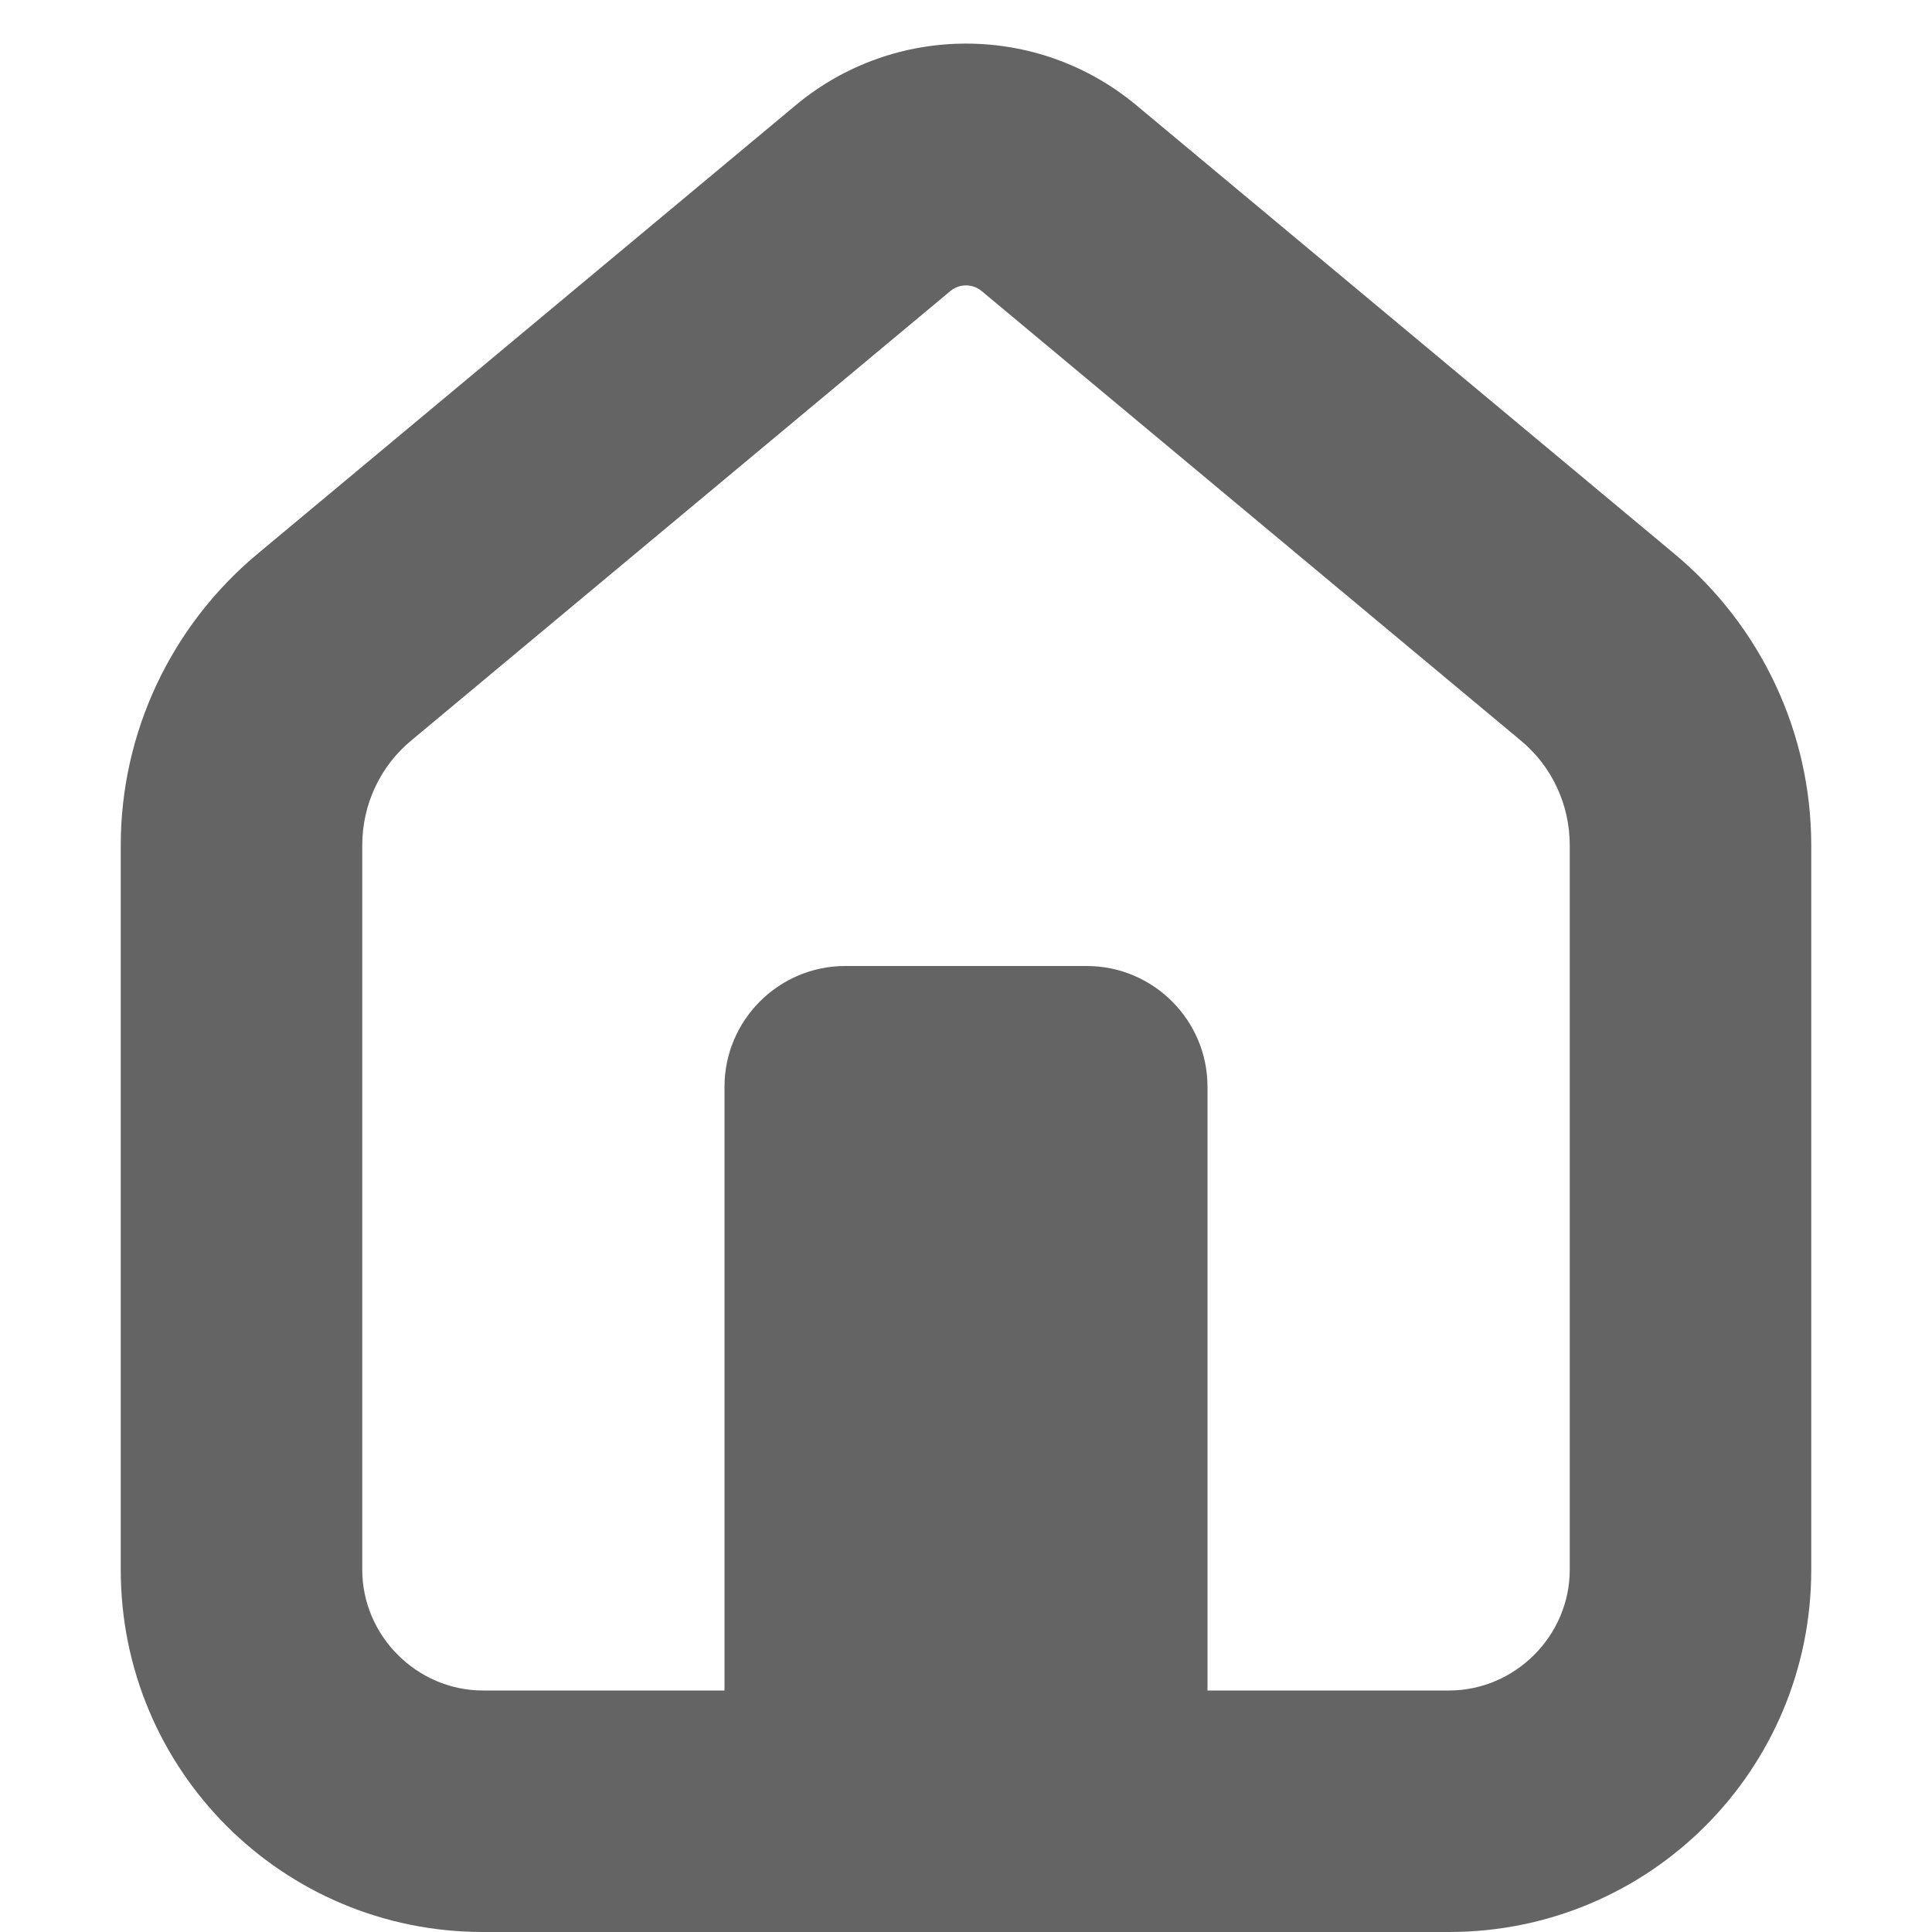
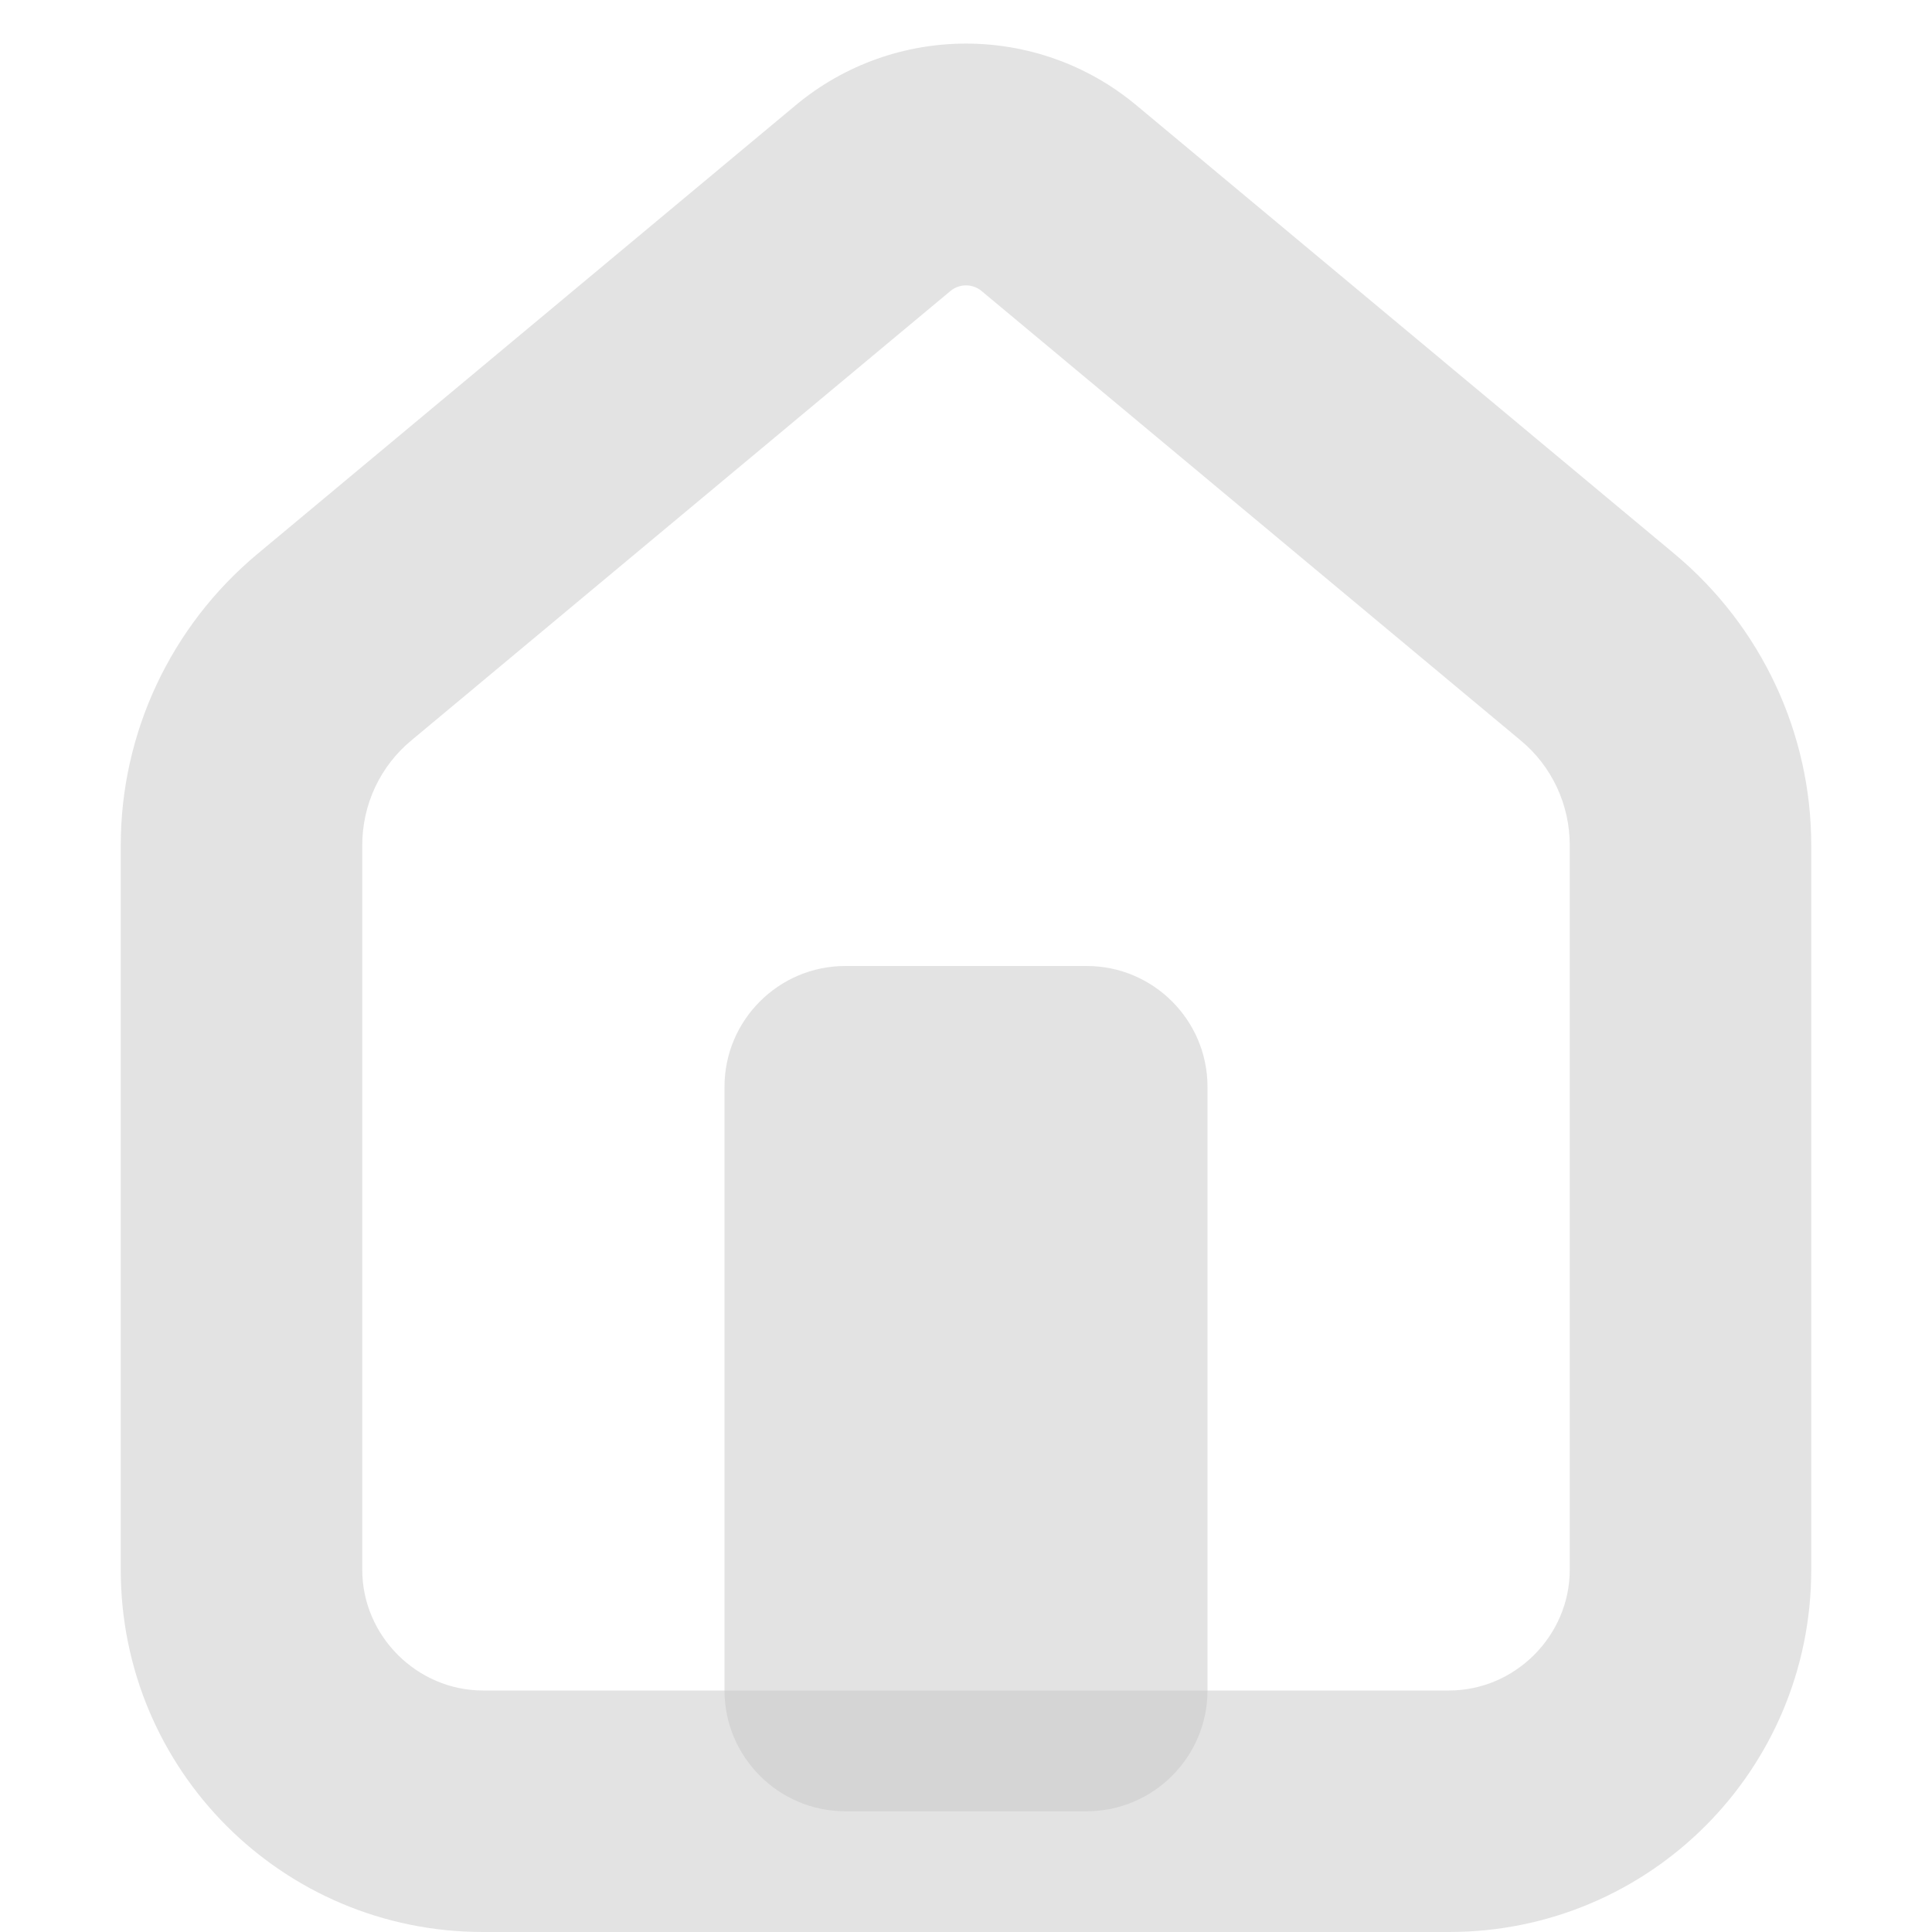
<svg xmlns="http://www.w3.org/2000/svg" height="16px" viewBox="0 0 16 16" width="16px">
-   <g fill="rgb(100, 100, 100)">
+   <g fill="rgba(200, 200, 200, 0.5)">
    <path d="m 12 16 c 1.66 0 3 -1.34 3 -3 v -6 c 0 -0.93 -0.414 -1.812 -1.129 -2.41 l -4.461 -3.719 c -0.816 -0.68 -2.004 -0.68 -2.82 0 l -4.461 3.719 c -0.715 0.598 -1.129 1.48 -1.129 2.41 v 6 c 0 1.66 1.34 3 3 3 z m -9 -3 v -6 c 0 -0.336 0.148 -0.656 0.41 -0.871 l 4.461 -3.719 c 0.074 -0.062 0.184 -0.062 0.258 0 l 4.461 3.719 c 0.262 0.215 0.41 0.535 0.41 0.871 v 6 c 0 0.547 -0.453 1 -1 1 h -8 c -0.547 0 -1 -0.453 -1 -1 z m 0 0" />
    <path d="m 7 8 h 2 c 0.551 0 1 0.449 1 1 v 5 c 0 0.551 -0.449 1 -1 1 h -2 c -0.551 0 -1 -0.449 -1 -1 v -5 c 0 -0.551 0.449 -1 1 -1 z m 0 0" />
  </g>
</svg>
